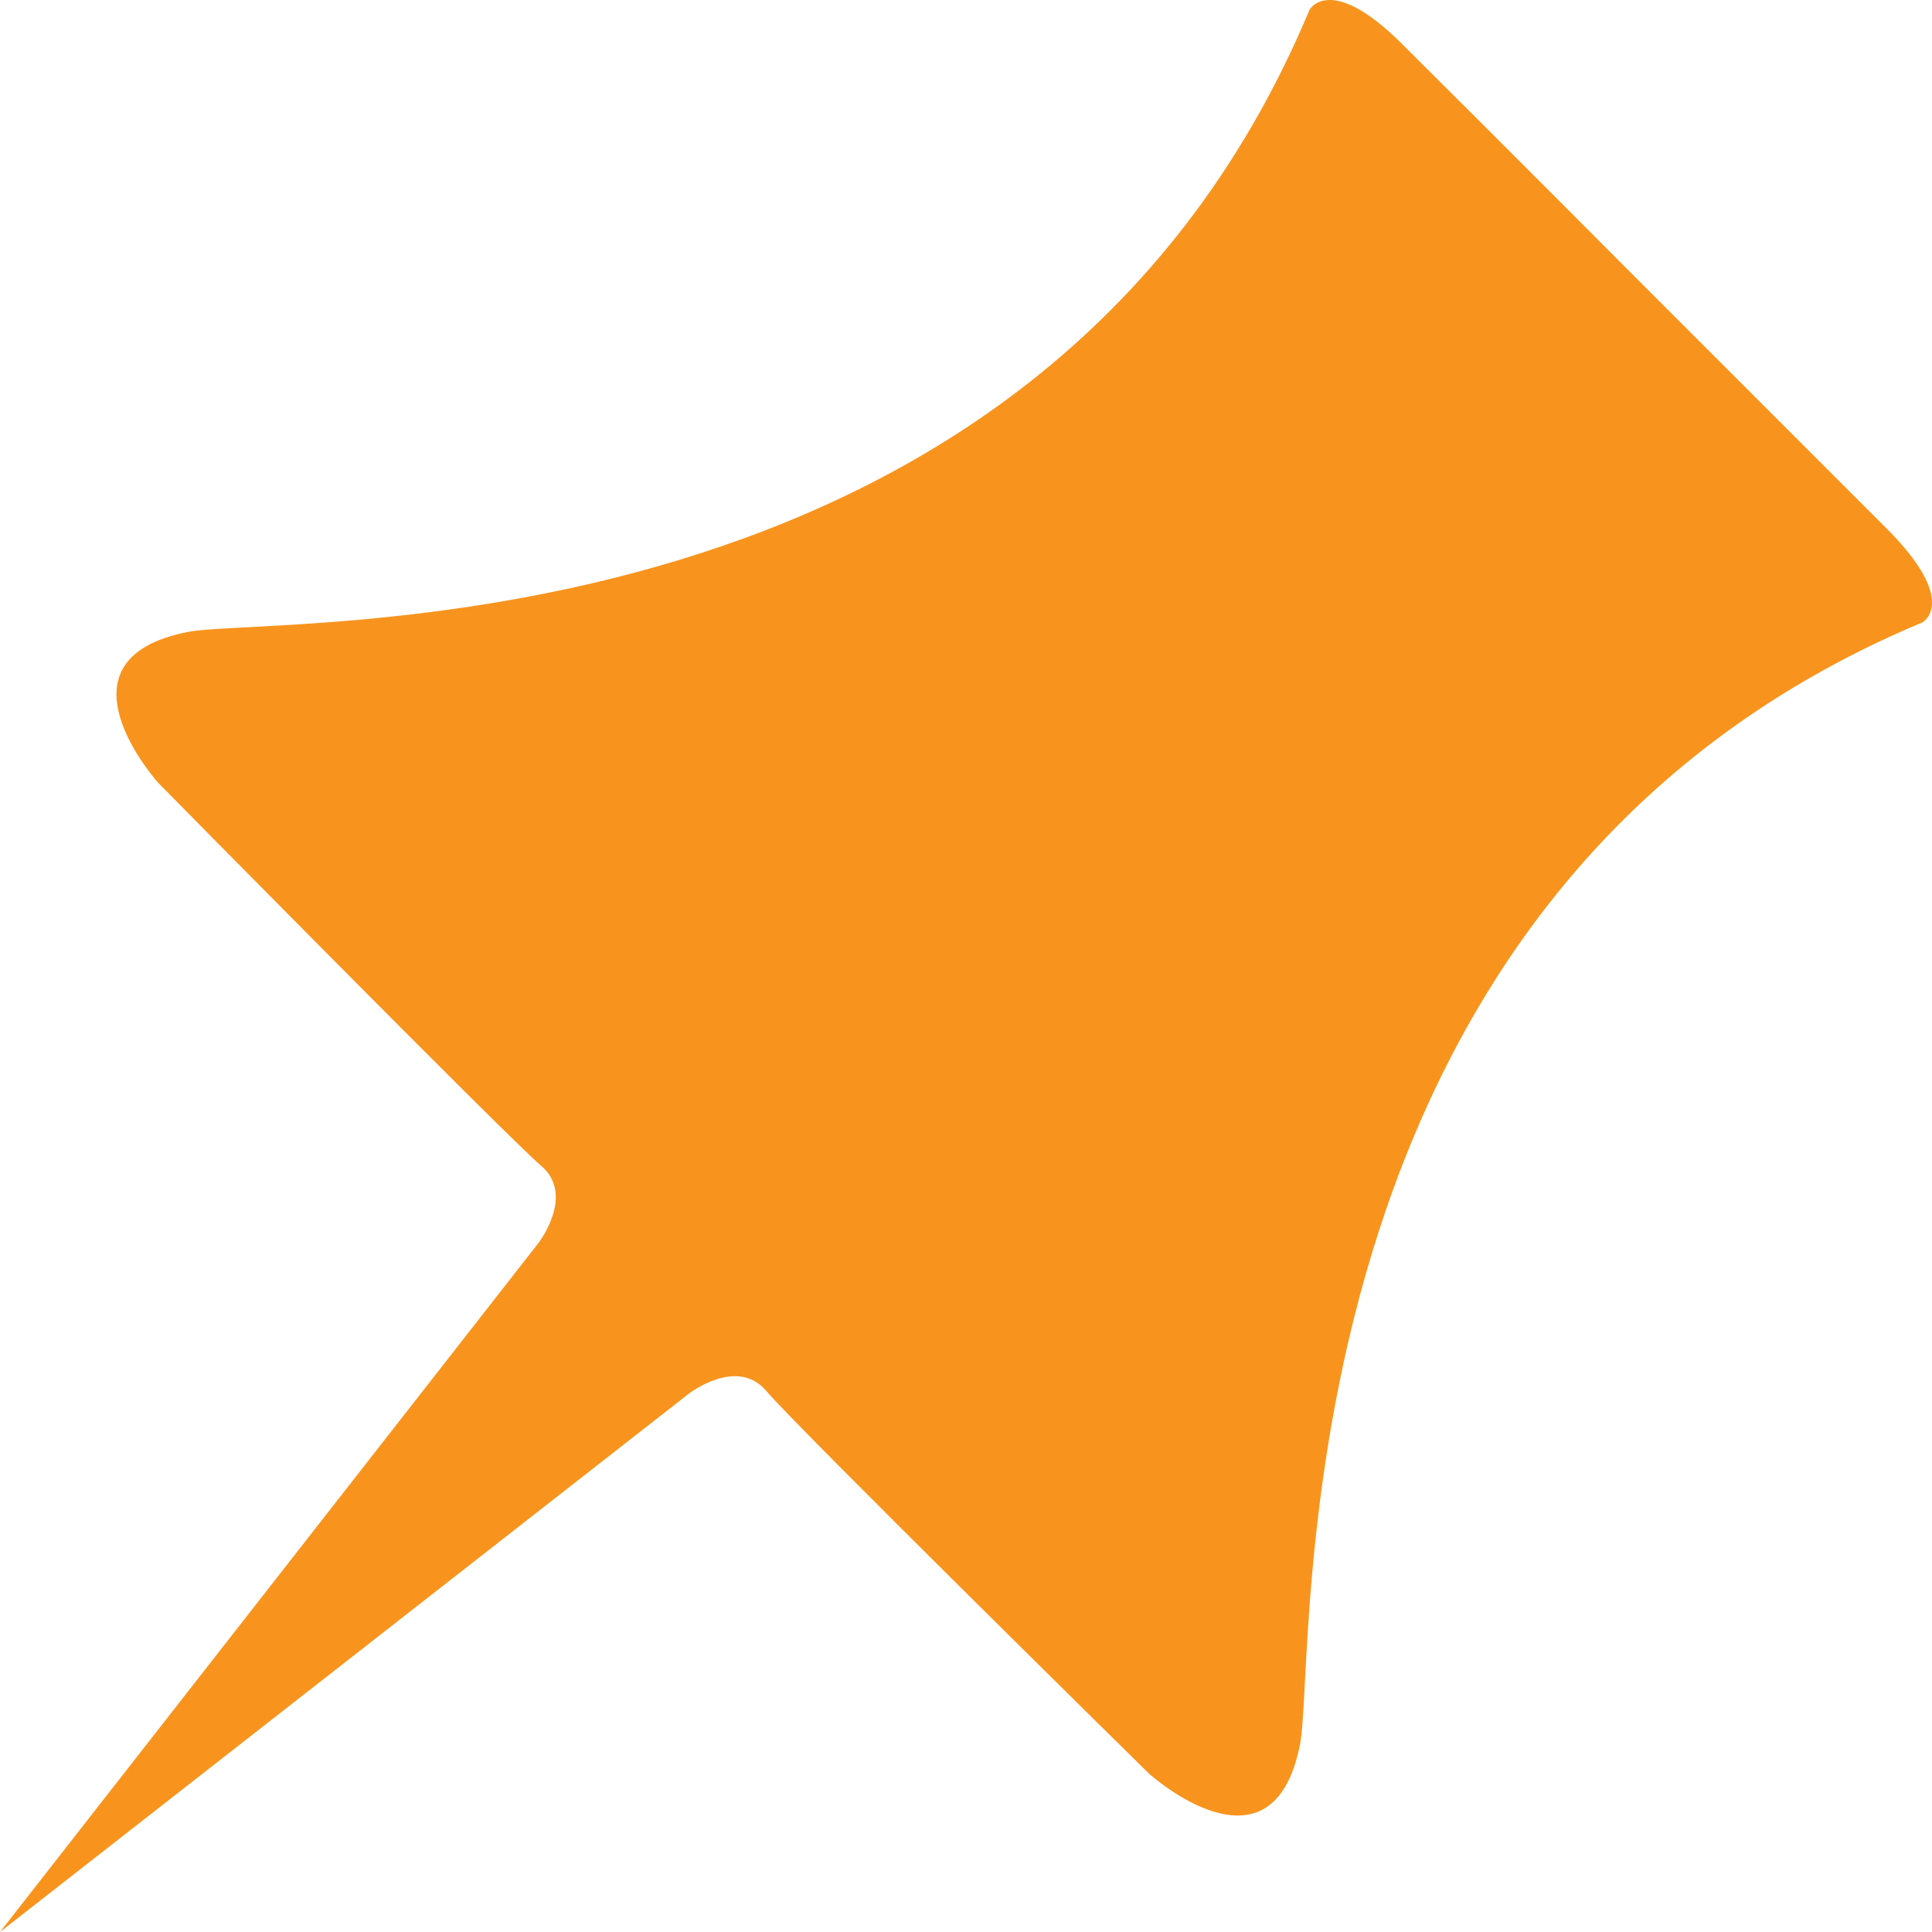
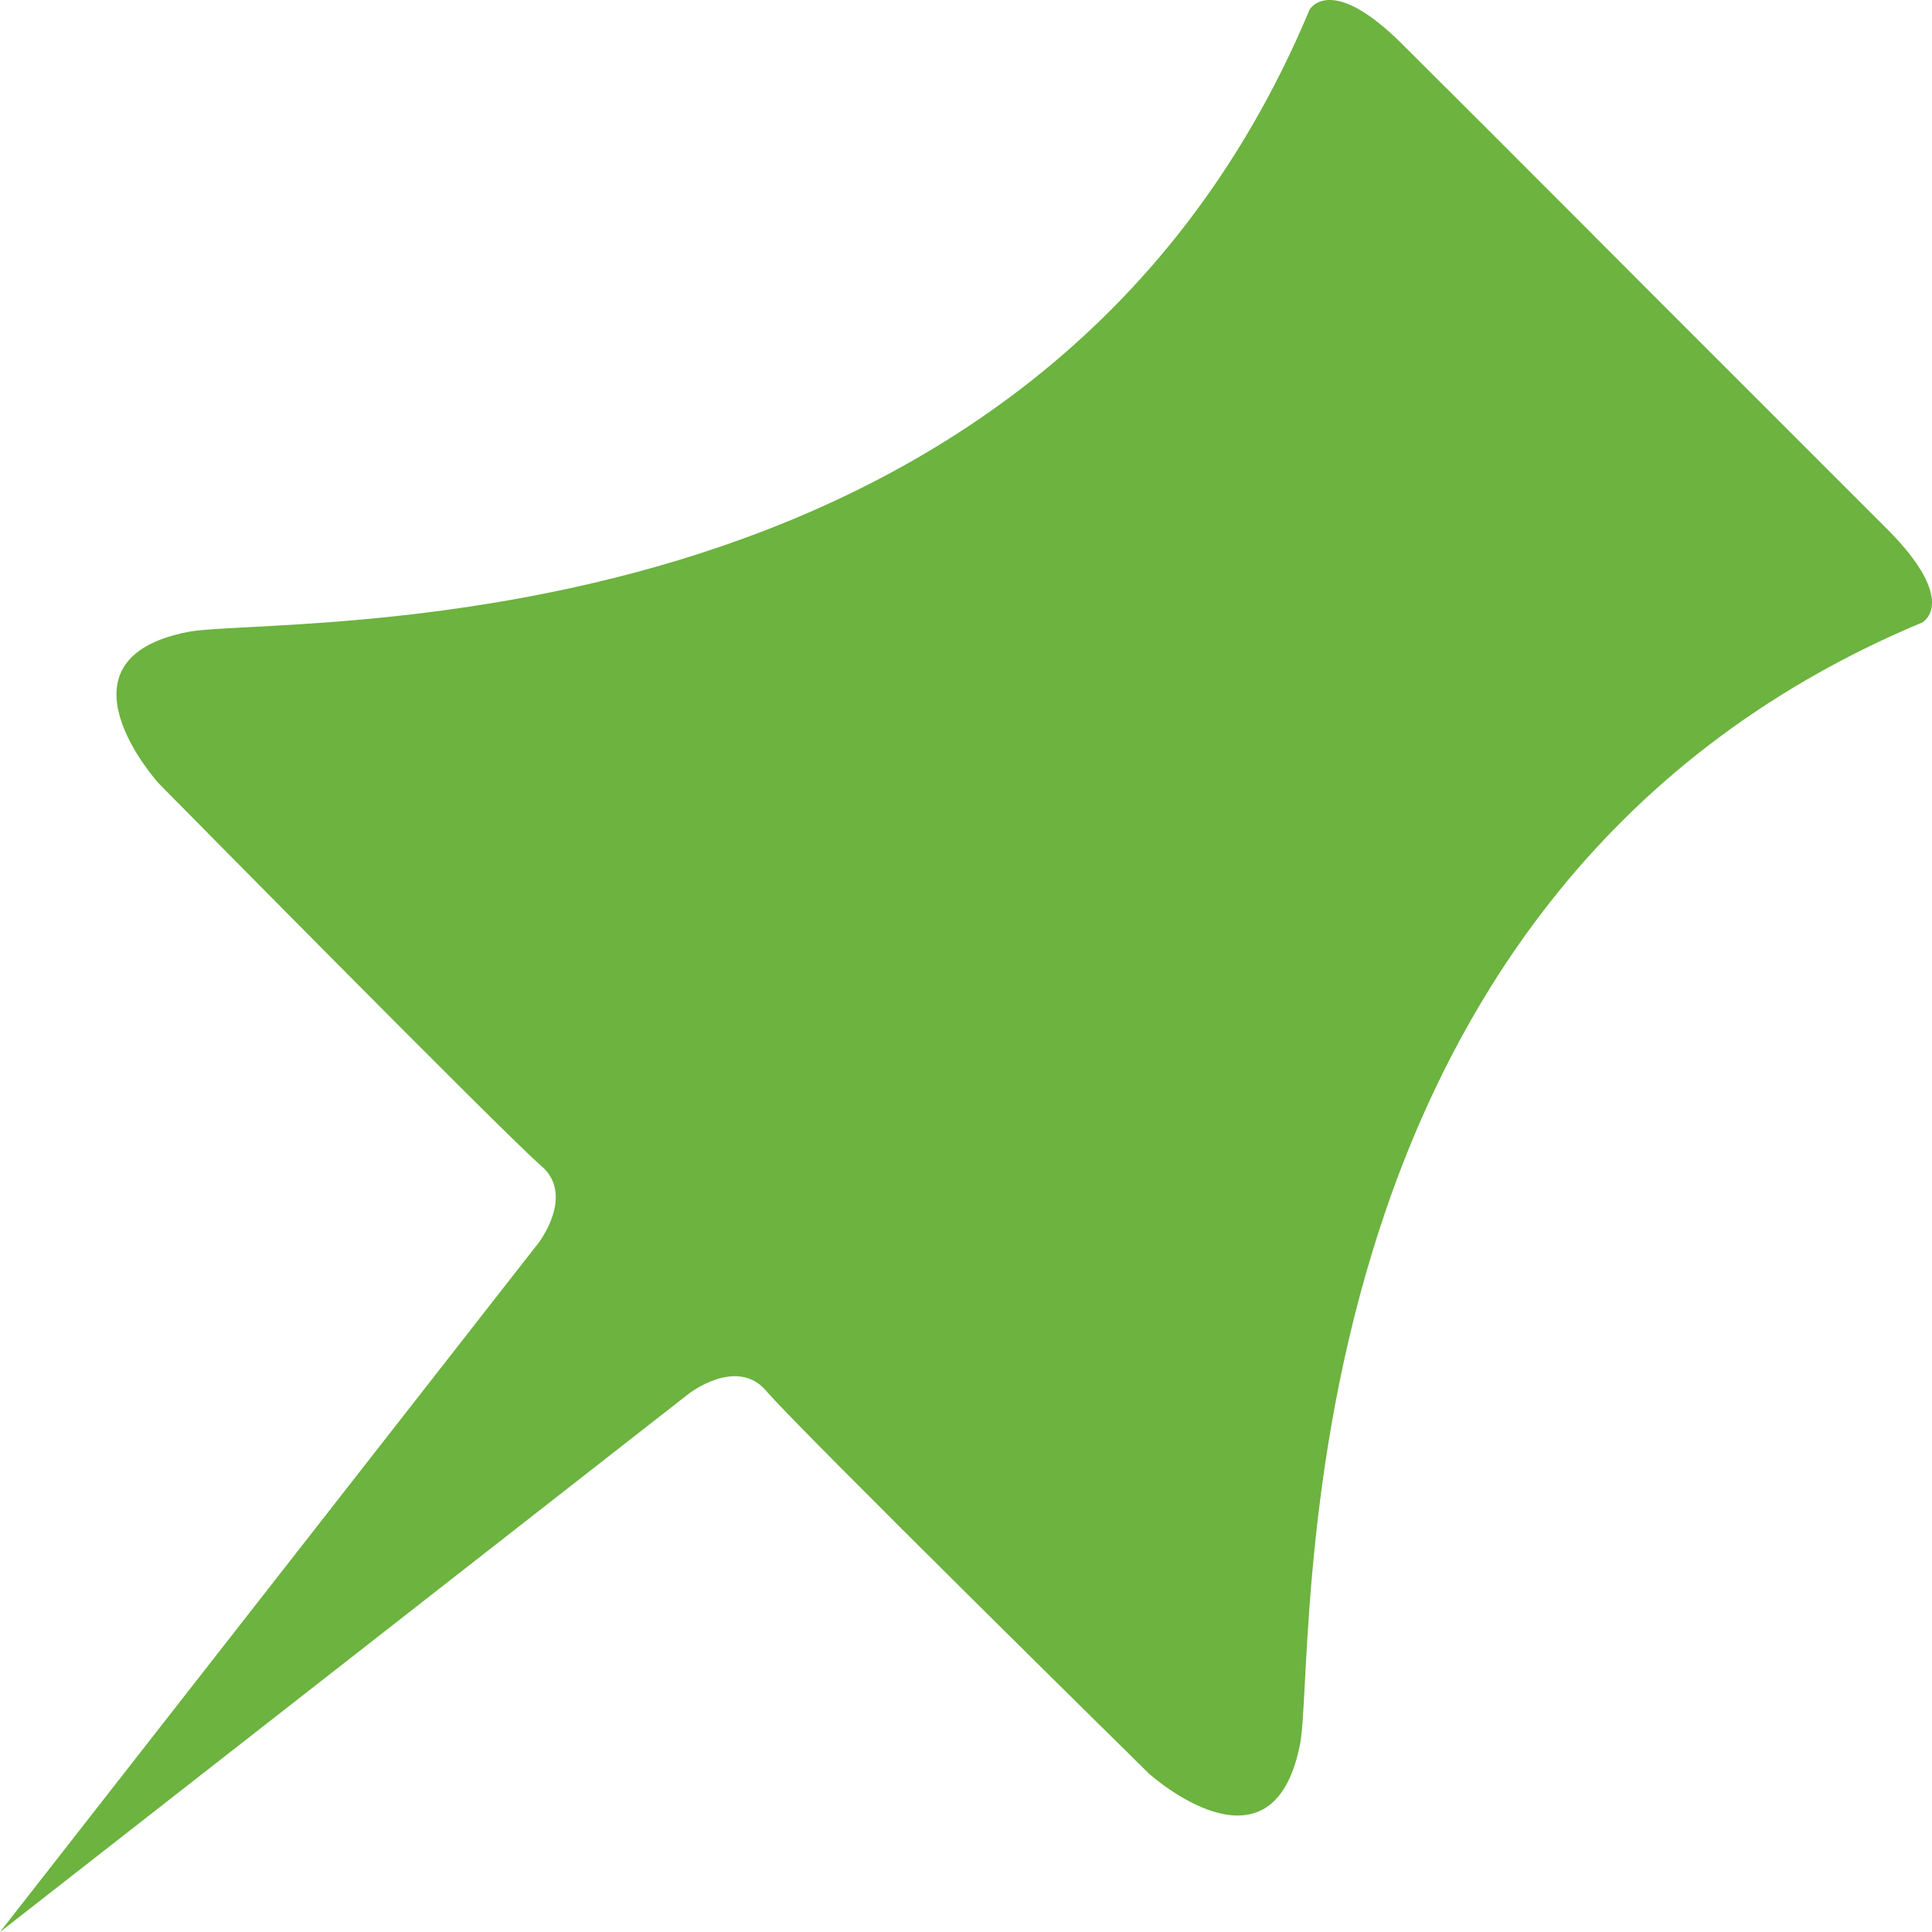
<svg xmlns="http://www.w3.org/2000/svg" version="1.1" id="OBSVG" x="0px" y="0px" viewBox="0 0 342.7 342.7" style="enable-background:new 0 0 342.7 342.7;" xml:space="preserve">
  <style type="text/css">
- 	.st0{fill:#F8941D;}
+ 	.st0{fill:#6CB33F;}
</style>
  <path class="st0" d="M341,110.4C224.7,159,233.7,293.9,230.6,309.4c-4.9,25-26.8,5.2-26.8,5.2s-62.7-61.7-67.9-67.9  c-5.2-6.1-13.7,0.5-13.7,0.5L0,342.7l95.5-122.2c0,0,6.6-8.5,0.5-13.7c-6.1-5.2-67.9-67.9-67.9-67.9S8.3,117,33.3,112.1  C48.8,109,183.7,118,232.3,1.7c0,0,3.7-6.6,16.5,6.2c17.5,17.4,43,43,43,43s25.6,25.6,43,43C347.6,106.8,341,110.4,341,110.4z" />
</svg>
